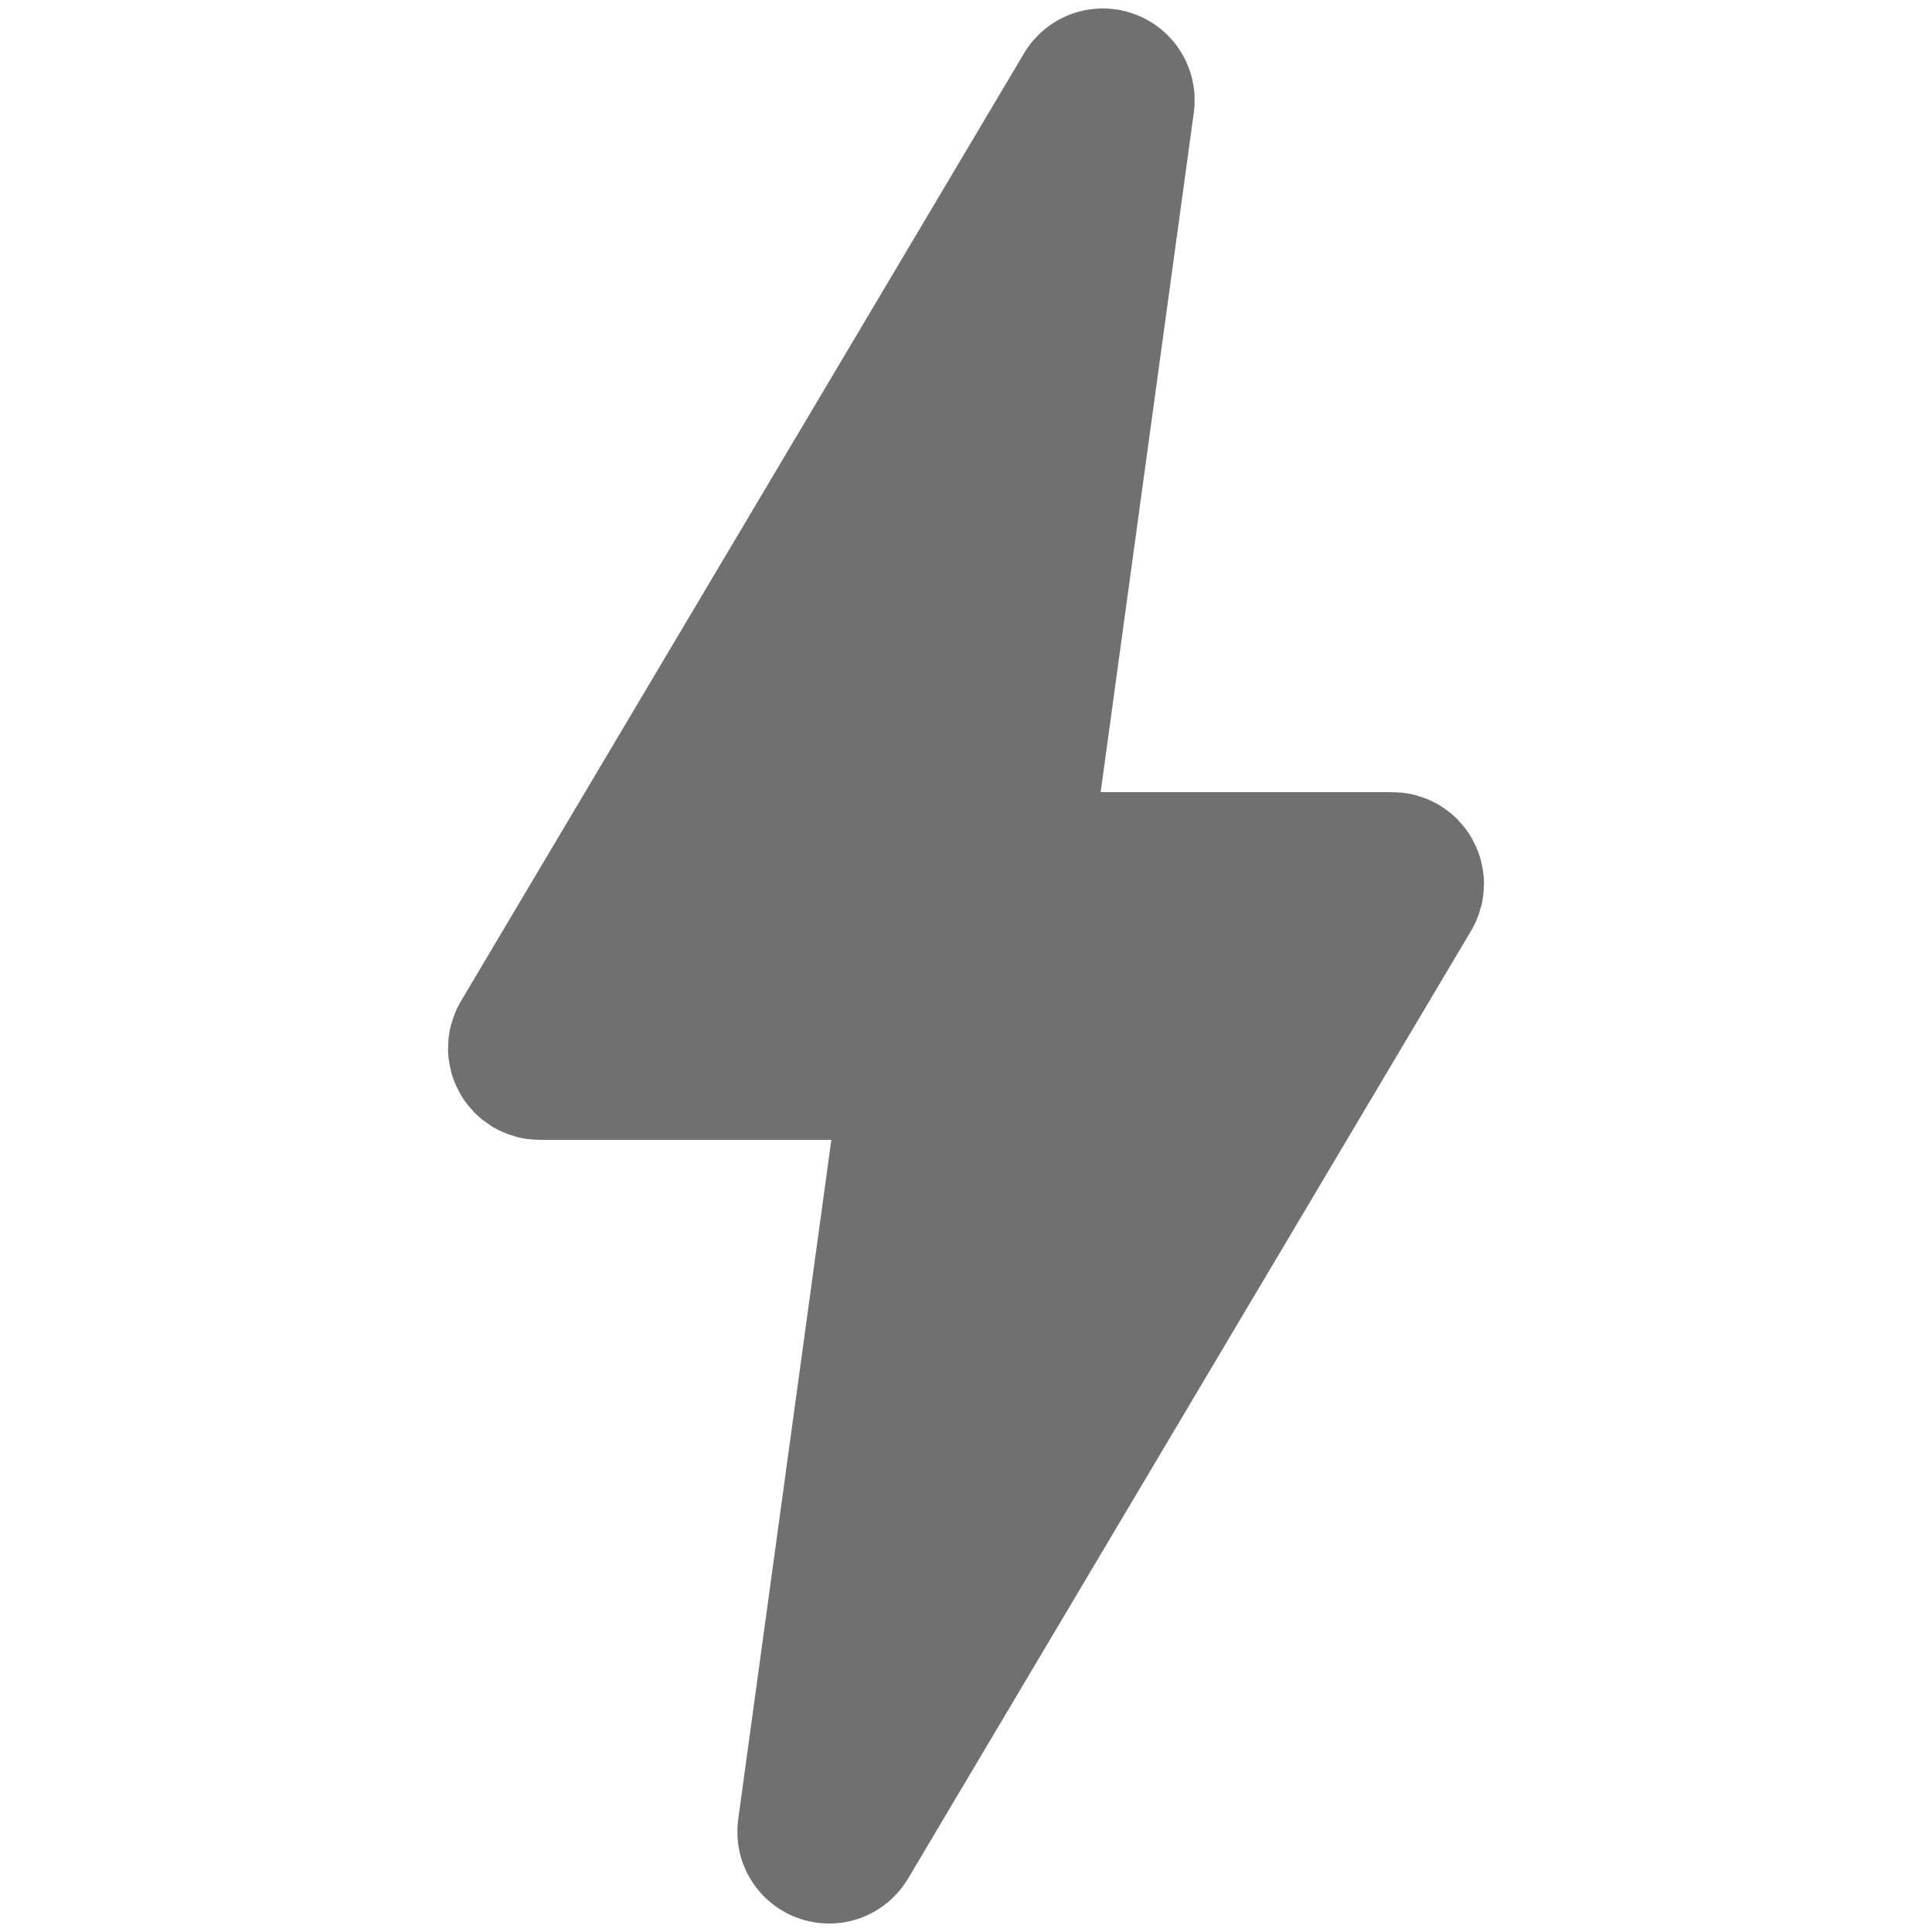
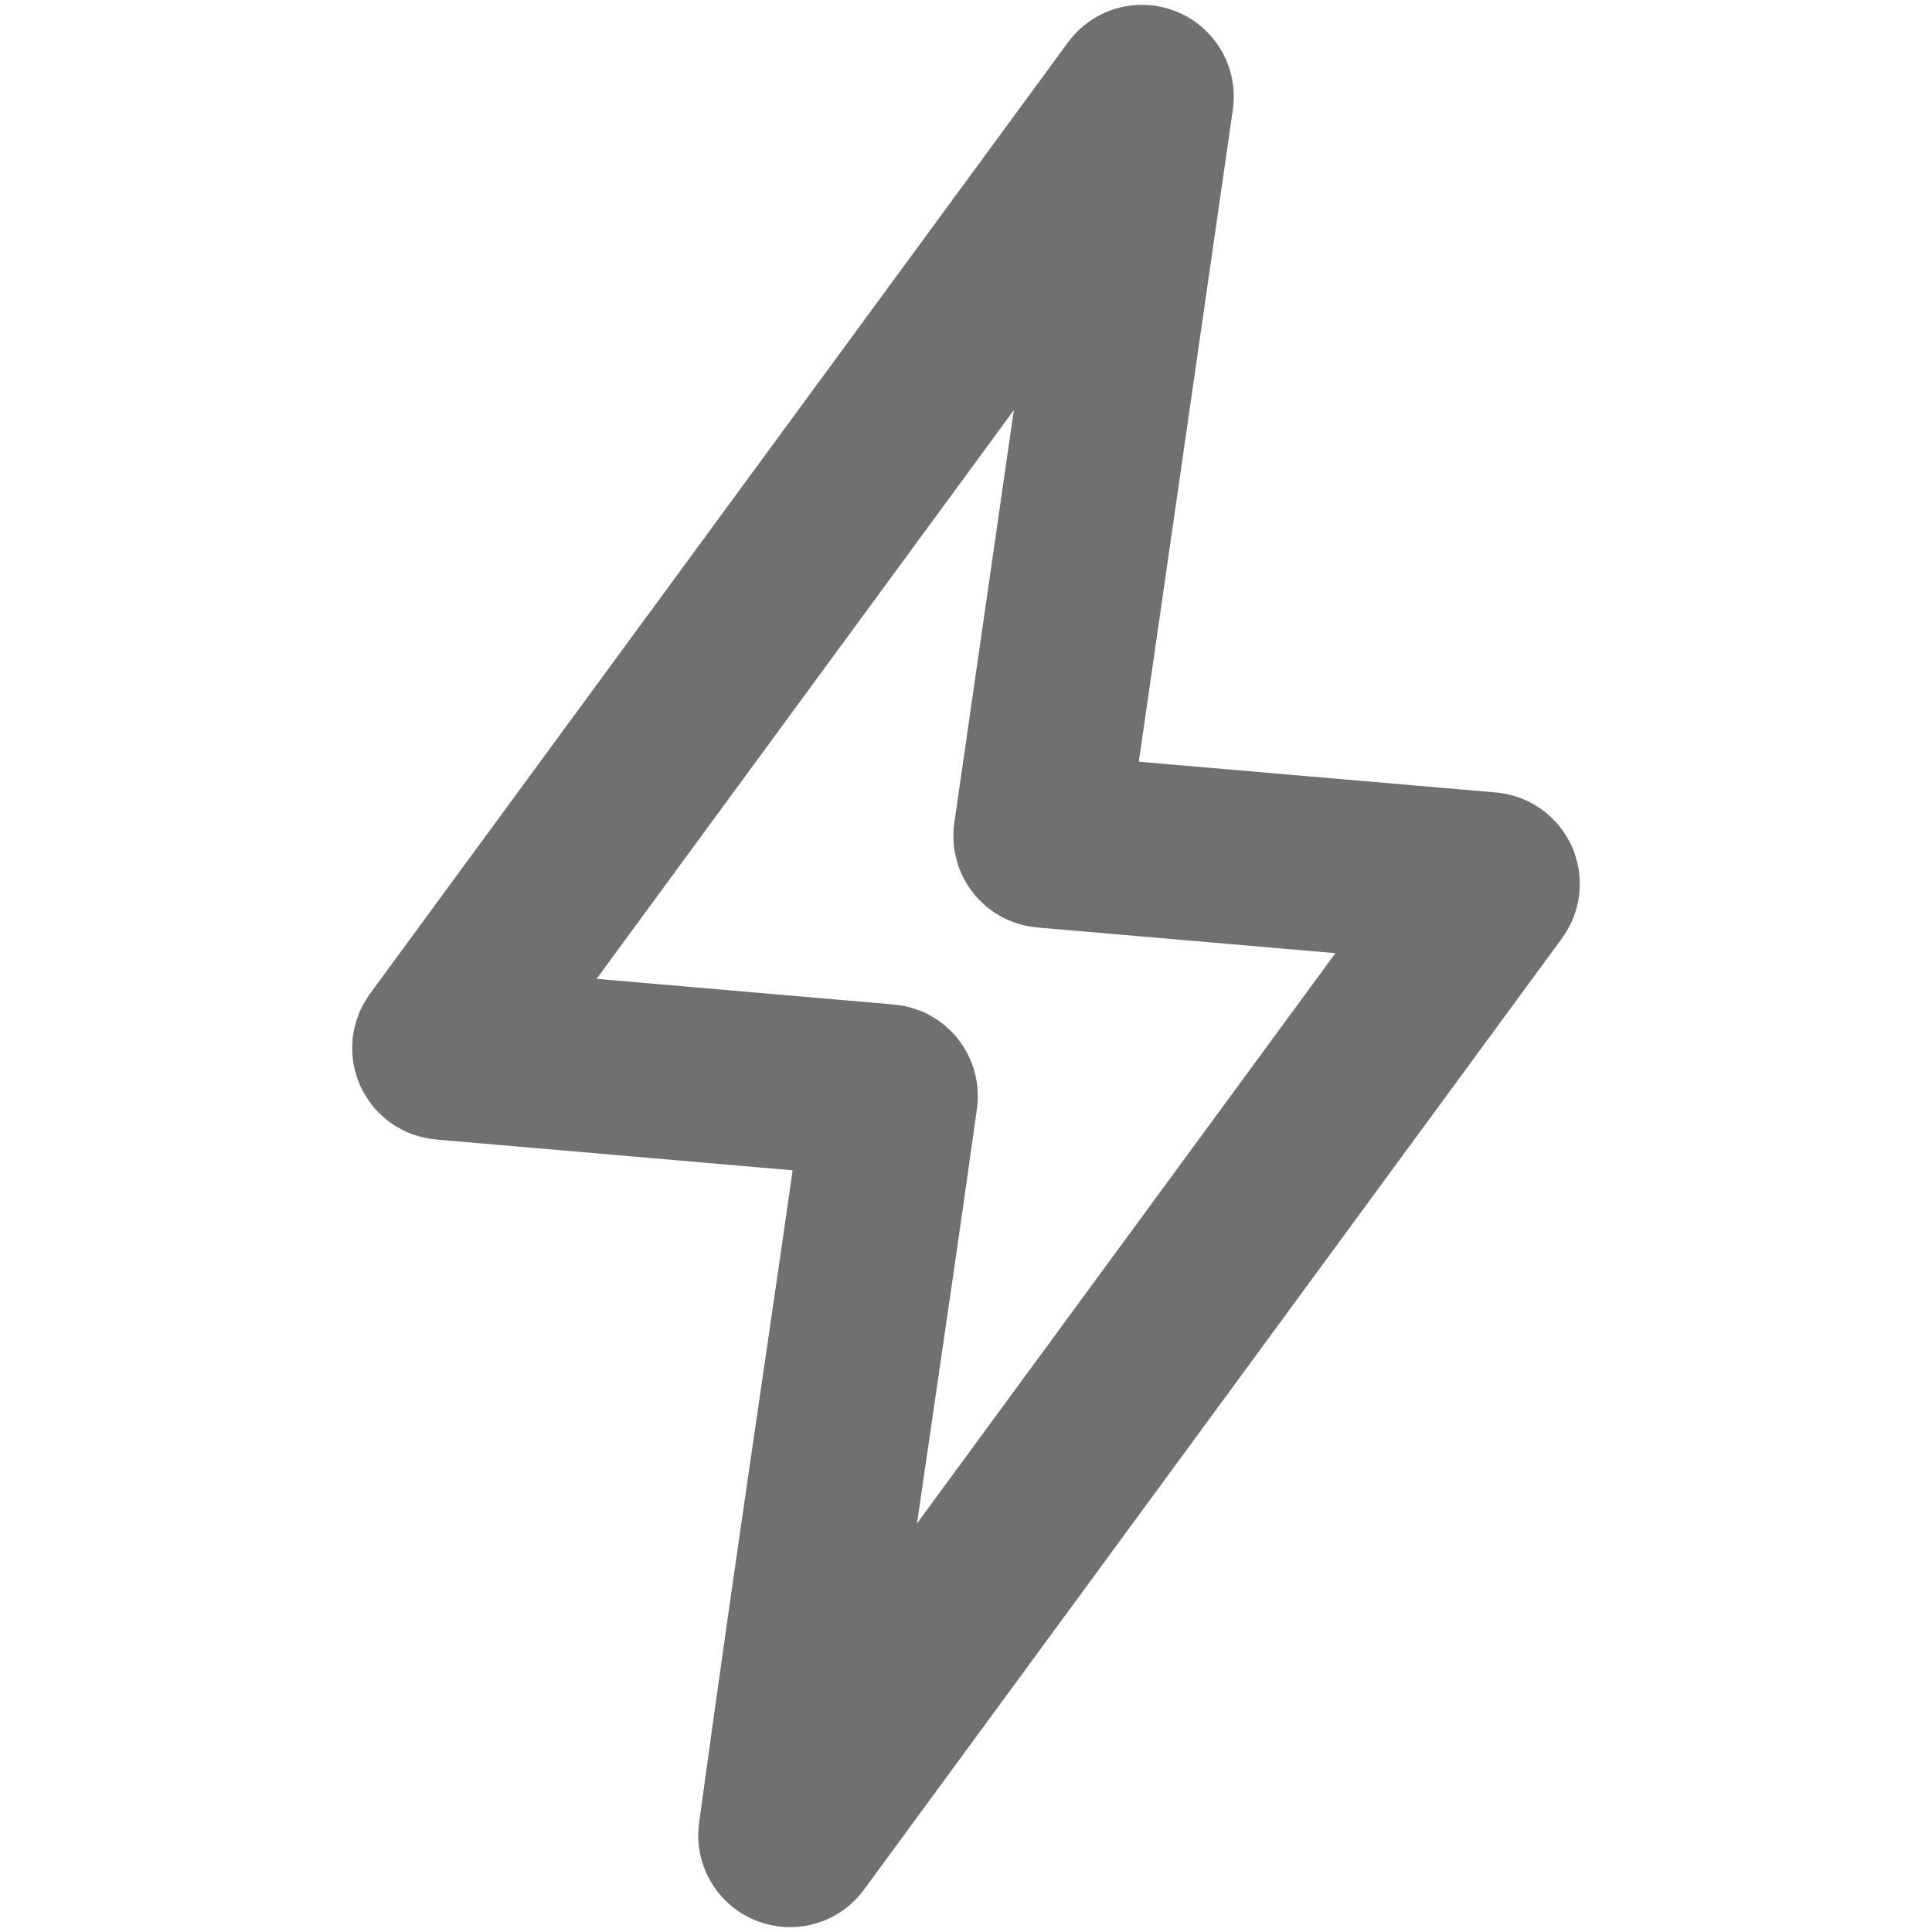
<svg xmlns="http://www.w3.org/2000/svg" width="400" height="400" viewBox="0 0 400 400" fill="none">
-   <path d="M229.33 20.89C229.478 19.81 228.036 19.306 227.479 20.243L110.897 216.489C110.501 217.156 110.982 218 111.757 218H201.435C201.935 218 202.358 217.631 202.426 217.136L229.33 20.89Z" fill="#707070" stroke="#707070" stroke-width="36" />
-   <path d="M170.67 379.11C170.522 380.19 171.964 380.694 172.521 379.757L289.103 183.511C289.499 182.844 289.018 182 288.243 182L198.565 182C198.065 182 197.642 182.369 197.574 182.864L170.67 379.11Z" fill="#707070" stroke="#707070" stroke-width="36" />
+   <path d="M91.088 216.43L235.62 19.434C236.219 18.57 237.576 19.098 237.433 20.14L215.394 172.952C215.312 173.521 215.726 174.042 216.298 174.091L308.09 182C308.897 182 309.372 182.906 308.912 183.57L164.38 380.566C163.781 381.43 162.426 380.889 162.569 379.847C171.169 317.017 176.858 281.163 184.442 227.053C184.521 226.485 184.109 225.959 183.539 225.909L91.91 218C91.103 218 90.628 217.094 91.088 216.43Z" stroke="#707070" stroke-width="36" />
</svg>
